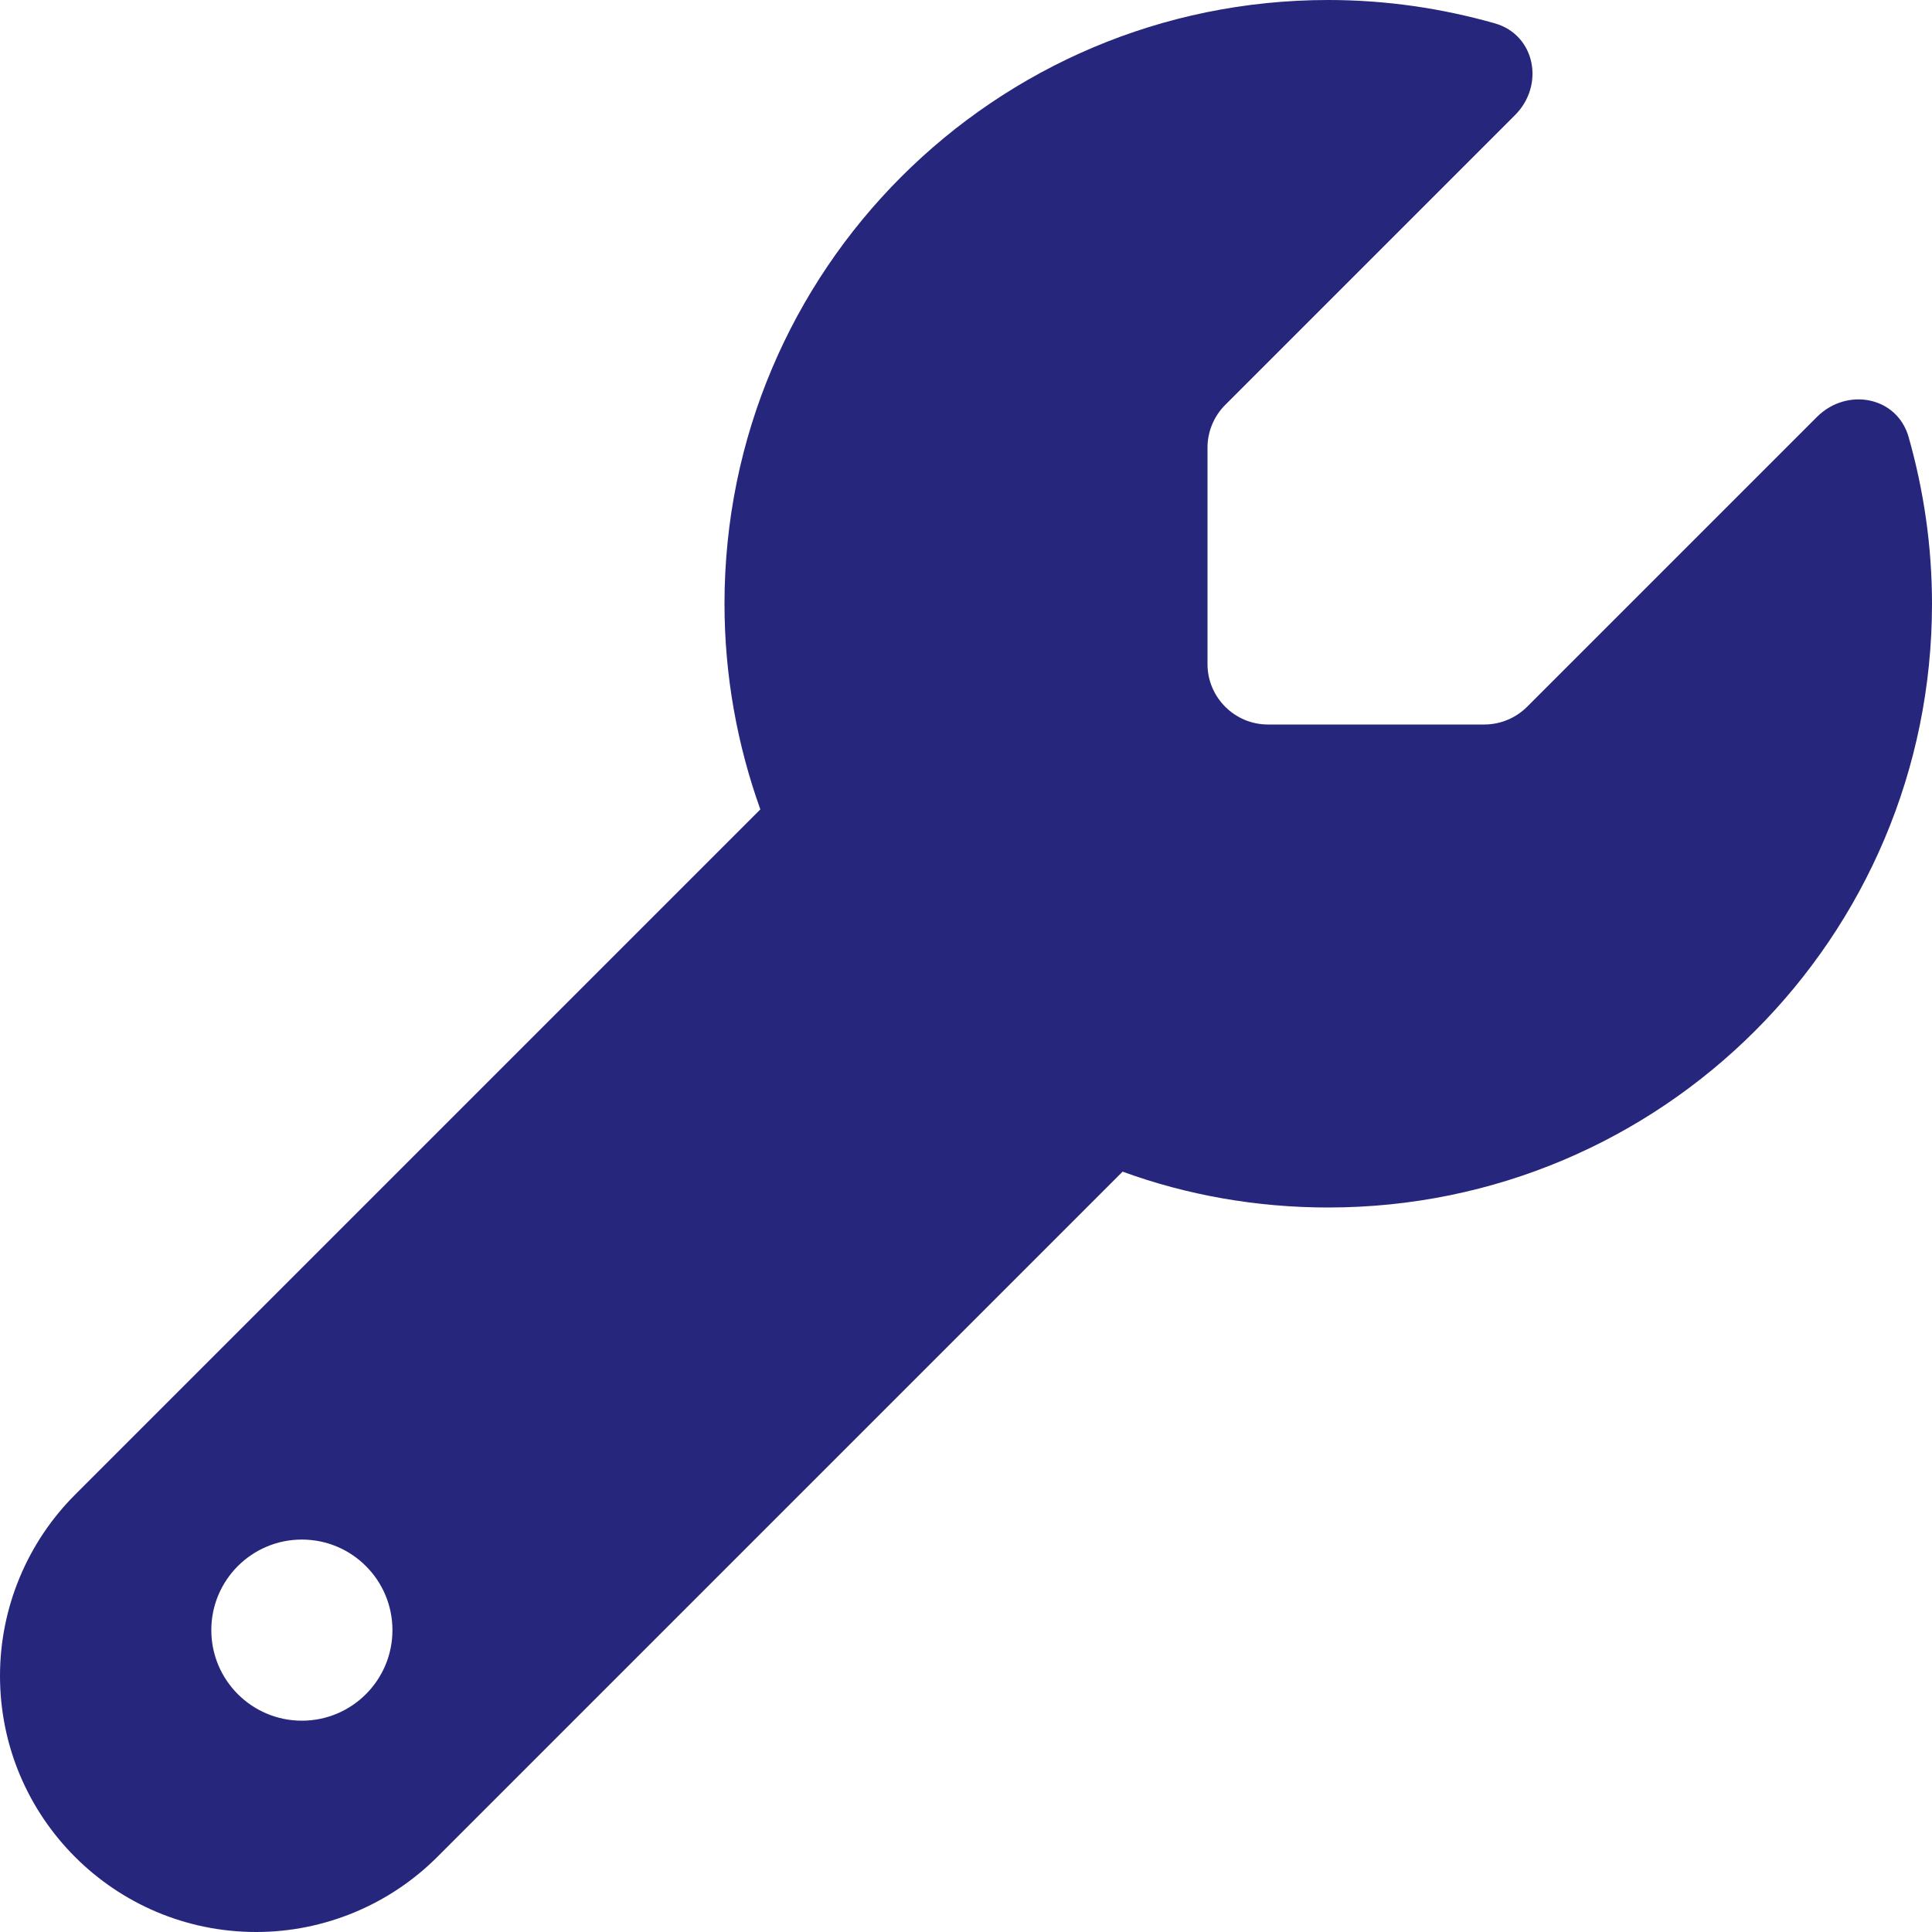
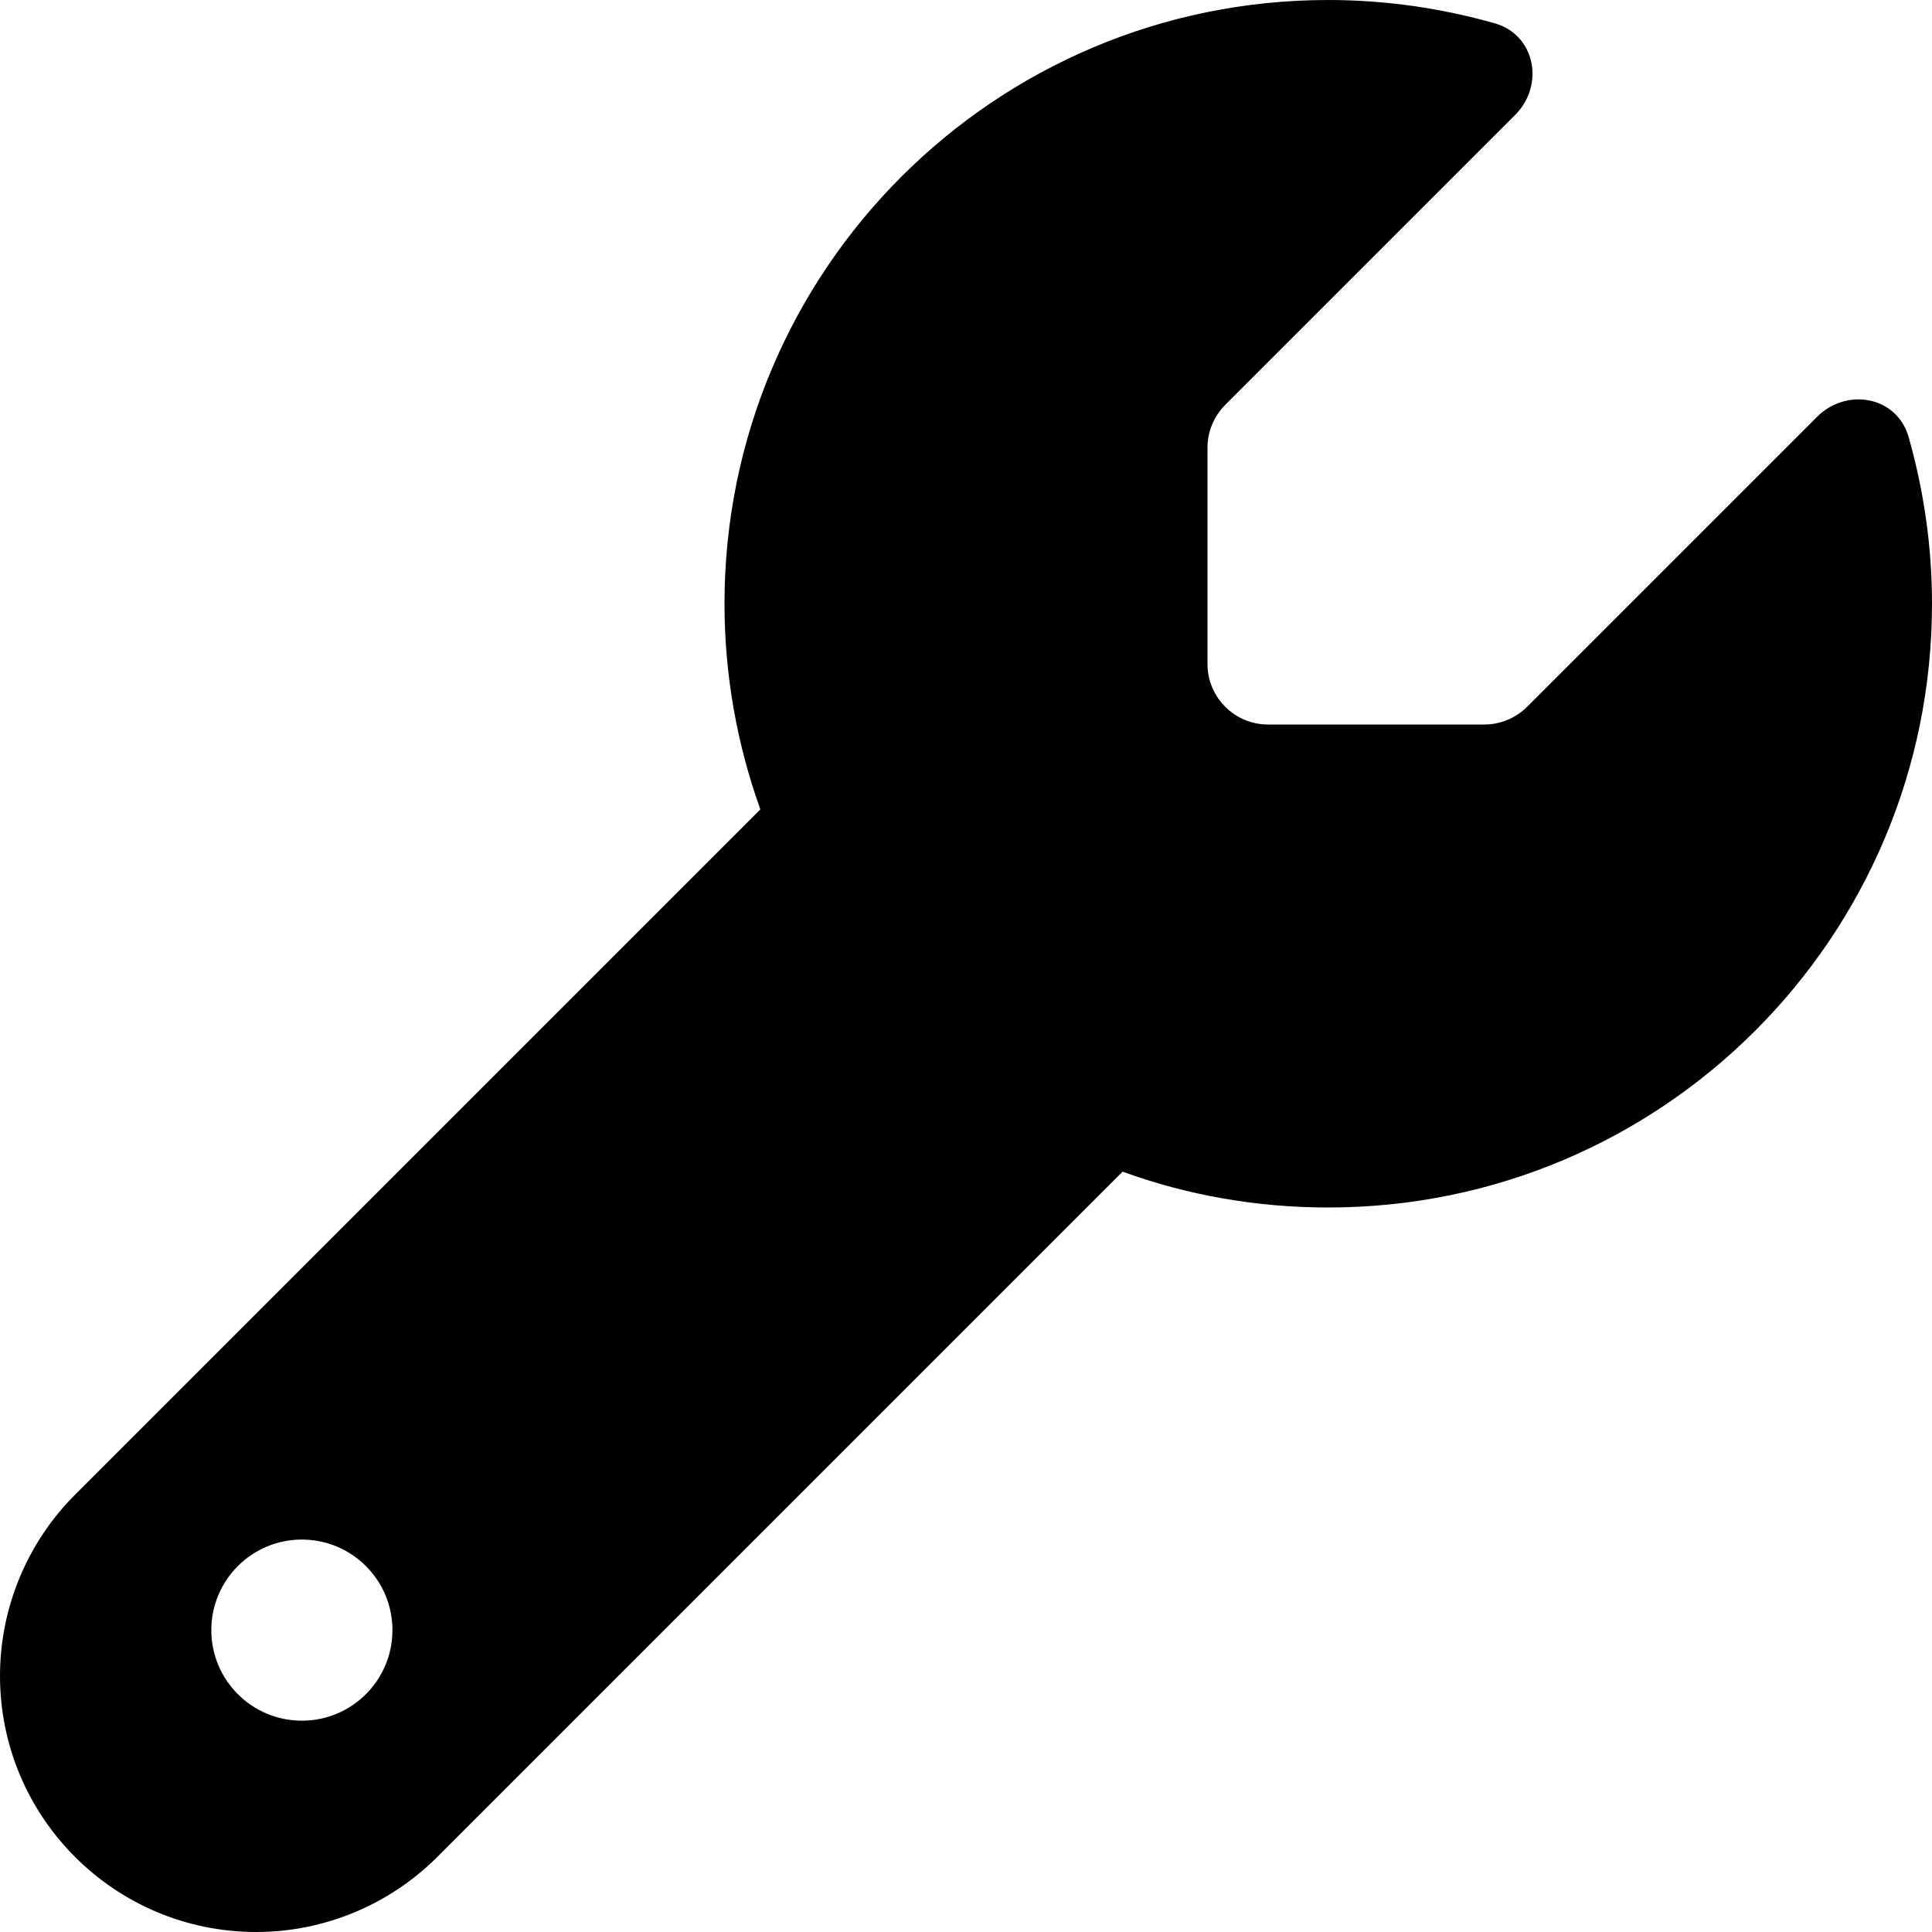
<svg xmlns="http://www.w3.org/2000/svg" viewBox="0 0 512 512">
-   <path fill="rgb(38, 38, 125)" d="M352 320c88.4 0 160-71.6 160-160c0-15.3-2.2-30.1-6.2-44.2c-3.1-10.8-16.4-13.2-24.3-5.3l-76.8 76.8c-3 3-7.1 4.7-11.3 4.7H336c-8.8 0-16-7.2-16-16V118.6c0-4.2 1.7-8.3 4.7-11.3l76.8-76.8c7.9-7.9 5.4-21.2-5.3-24.3C382.1 2.2 367.3 0 352 0C263.6 0 192 71.6 192 160c0 19.1 3.4 37.5 9.5 54.5L19.9 396.1C7.2 408.8 0 426.1 0 444.1C0 481.6 30.4 512 67.9 512c18 0 35.3-7.2 48-19.9L297.5 310.5c17 6.2 35.4 9.5 54.5 9.5zM80 408a24 24 0 1 1 0 48 24 24 0 1 1 0-48z" />
+   <path d="M352 320c88.4 0 160-71.6 160-160c0-15.3-2.2-30.1-6.2-44.2c-3.1-10.8-16.4-13.2-24.3-5.3l-76.8 76.8c-3 3-7.1 4.7-11.3 4.7H336c-8.8 0-16-7.2-16-16V118.6c0-4.2 1.7-8.3 4.7-11.3l76.8-76.8c7.9-7.9 5.4-21.2-5.3-24.3C382.1 2.2 367.3 0 352 0C263.6 0 192 71.6 192 160c0 19.1 3.4 37.5 9.5 54.5L19.9 396.1C7.2 408.8 0 426.1 0 444.1C0 481.6 30.4 512 67.9 512c18 0 35.3-7.2 48-19.9L297.5 310.5c17 6.2 35.4 9.5 54.5 9.5zM80 408a24 24 0 1 1 0 48 24 24 0 1 1 0-48z" />
</svg>
